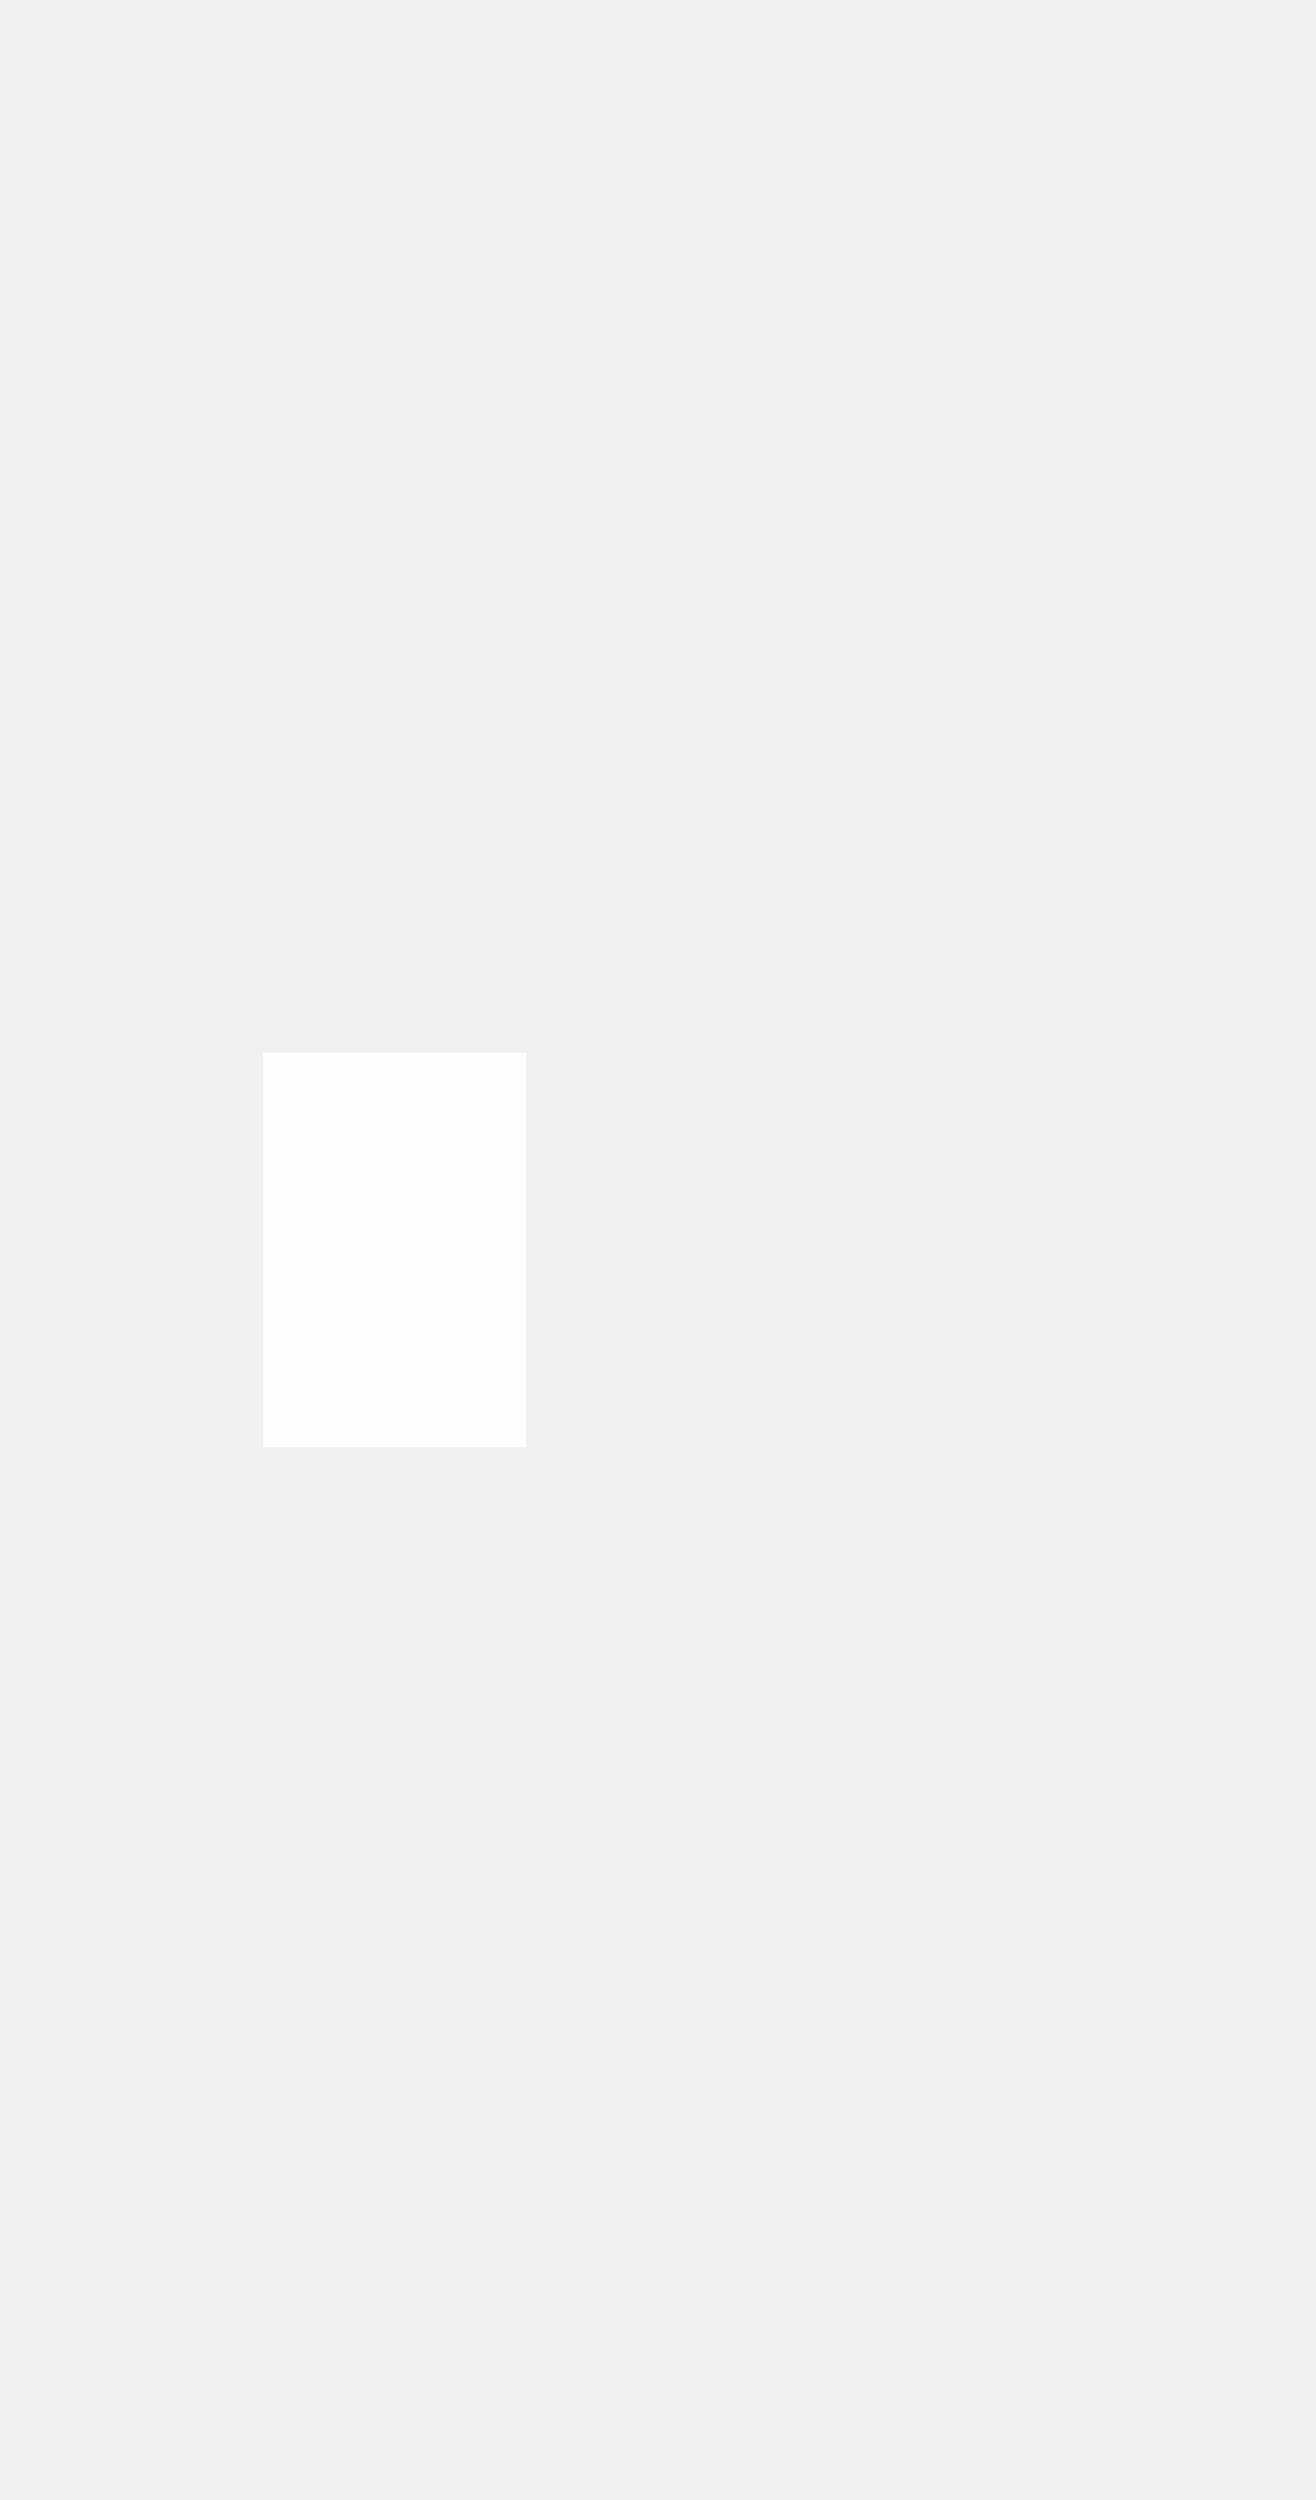
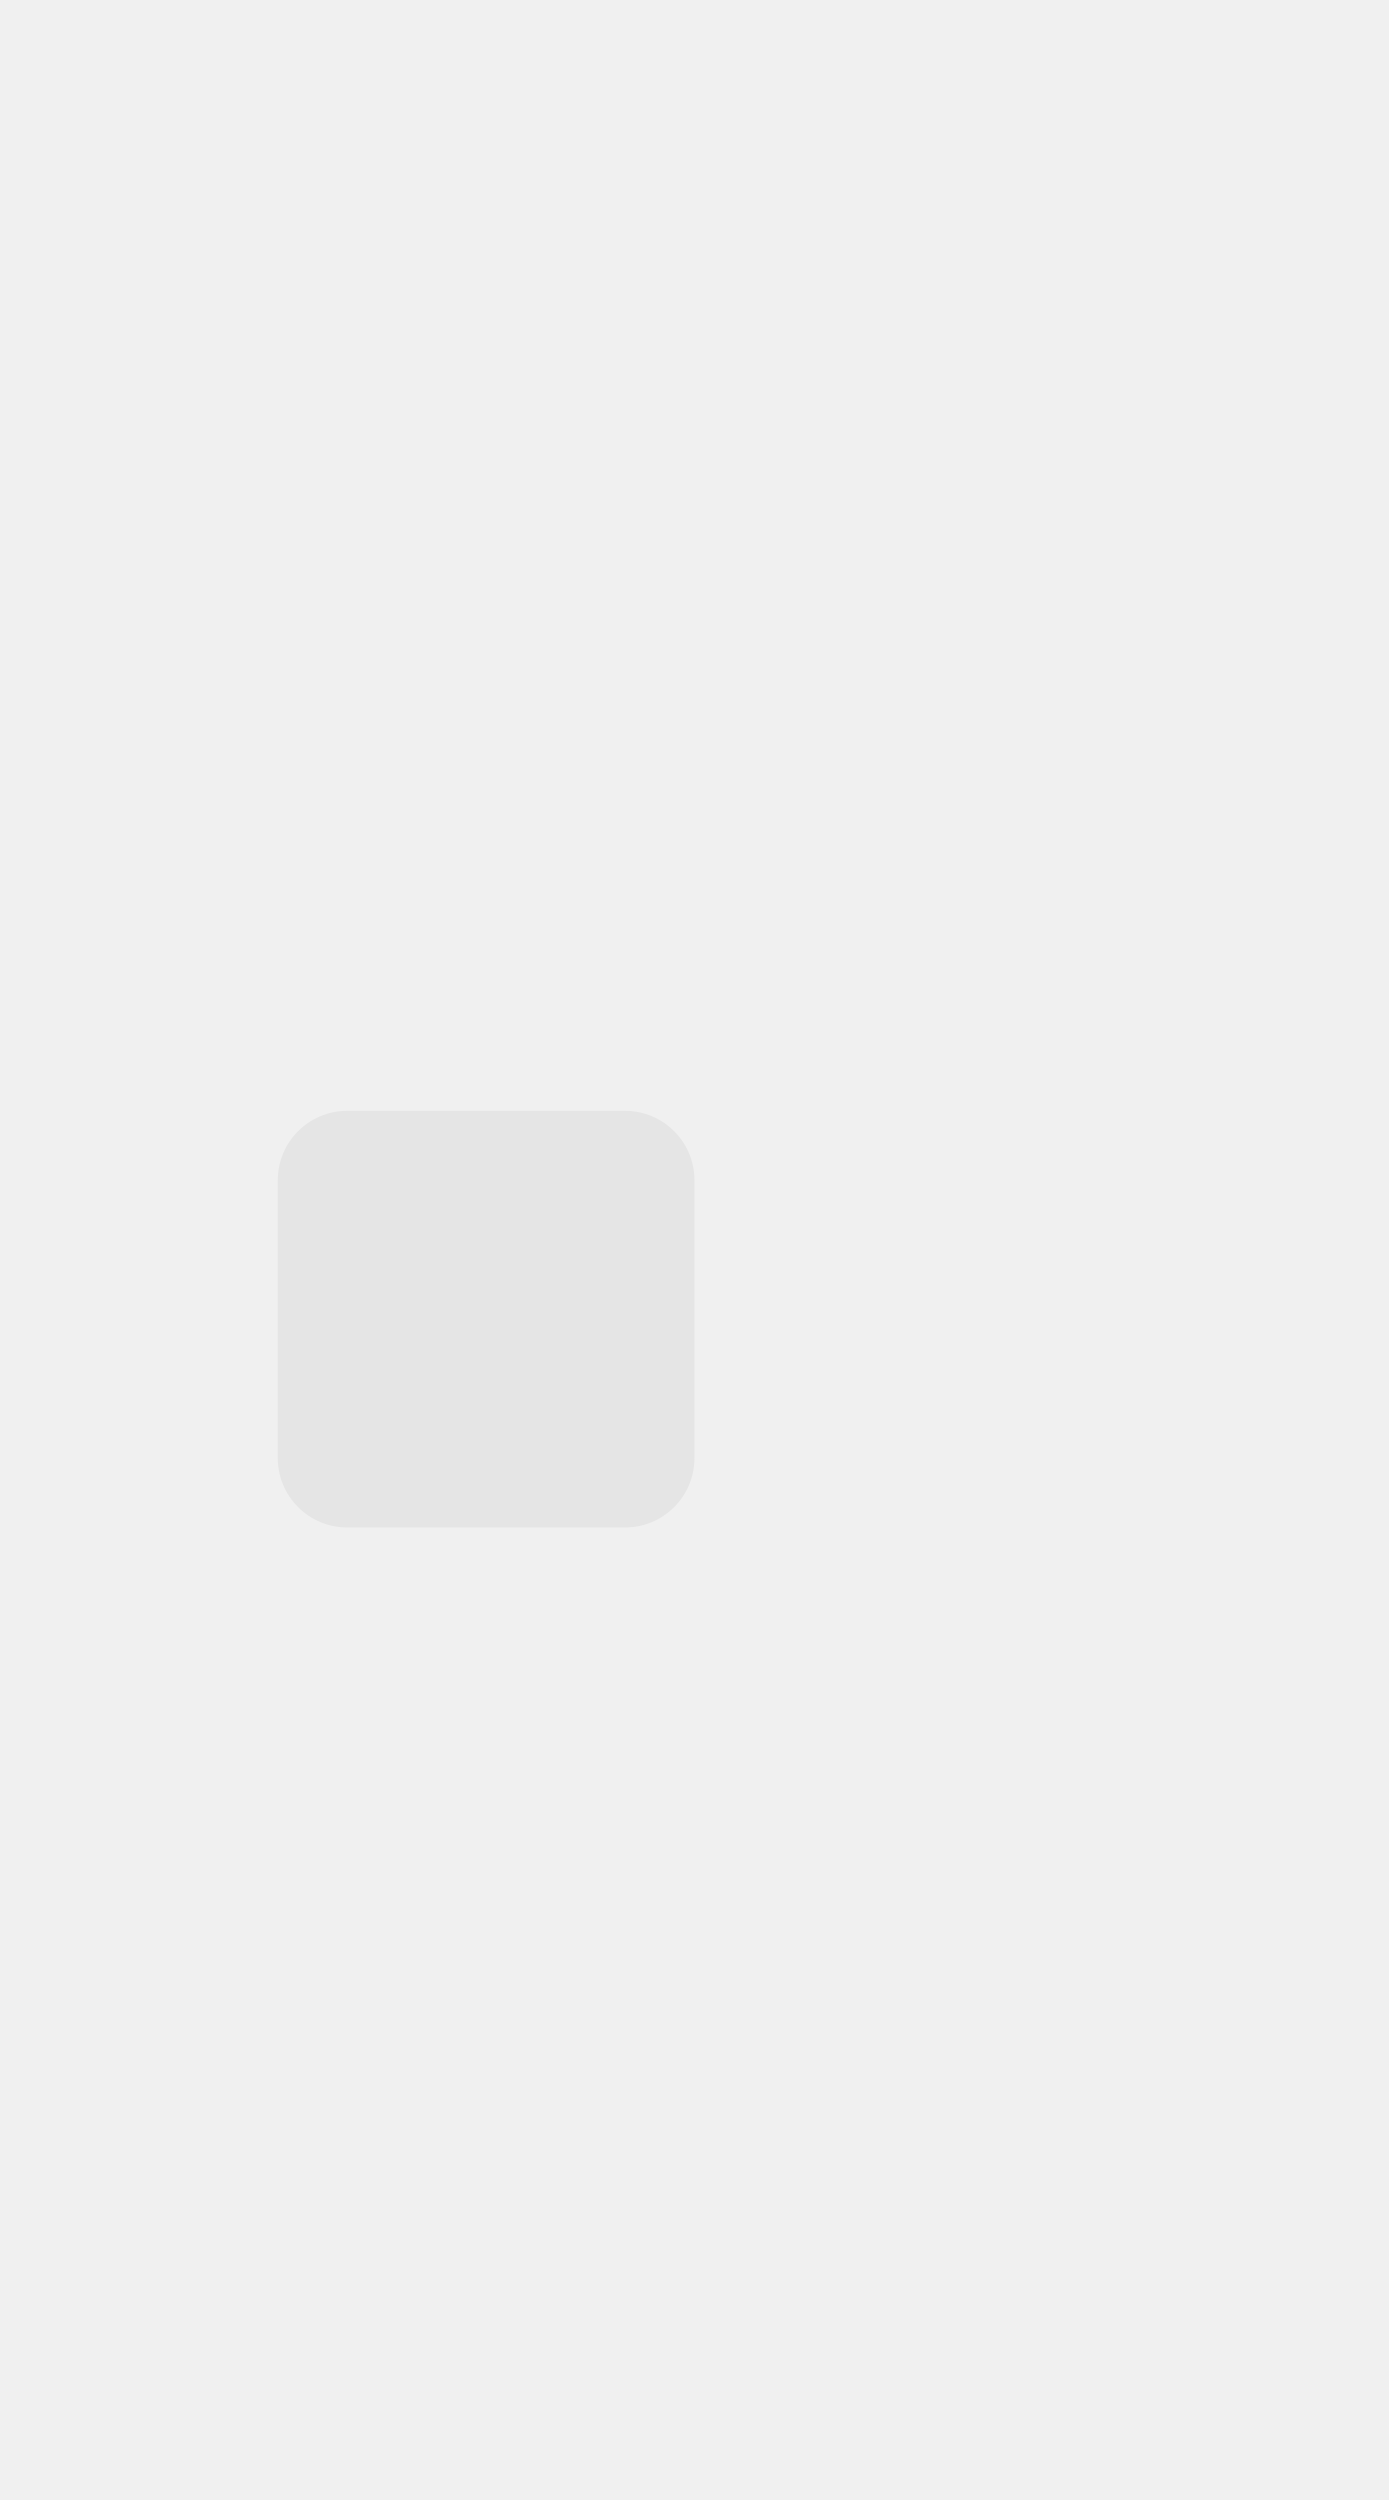
- <svg xmlns="http://www.w3.org/2000/svg" width="10" height="19" id="svg2" version="1.1">
-   <defs id="defs4">
-     <clipPath clipPathUnits="userSpaceOnUse" id="clipPath4069">
-       <rect style="opacity:0.12;color:#000000;fill:#ff00ff;fill-opacity:1;fill-rule:nonzero;stroke:none;stroke-width:1;marker:none;visibility:visible;display:inline;overflow:visible;enable-background:accumulate" id="rect4071" width="10" height="19" x="20" y="1033.362" />
+ <svg xmlns="http://www.w3.org/2000/svg" width="10" height="18">
+   <defs>
+     <clipPath>
+       <rect width="10" height="19" x="20" y="1033.36" opacity="0.12" fill="#417739" color="#e1e4f3" />
    </clipPath>
  </defs>
-   <g id="layer1" transform="translate(0,-1033.362)">
-     <rect style="fill:#ffffff;fill-opacity:0.902;fill-rule:evenodd;stroke:none;stroke-width:1px;stroke-linecap:butt;stroke-linejoin:miter;stroke-opacity:1" id="rect3338" width="2" height="3" x="2" y="1041.362" ry="3.0675728e-06" />
+   <g transform="translate(0,-1034.362)">
+     <rect rx="0.5" y="1042.36" x="2" height="3" width="3" fill="#e5e5e5" />
  </g>
</svg>
